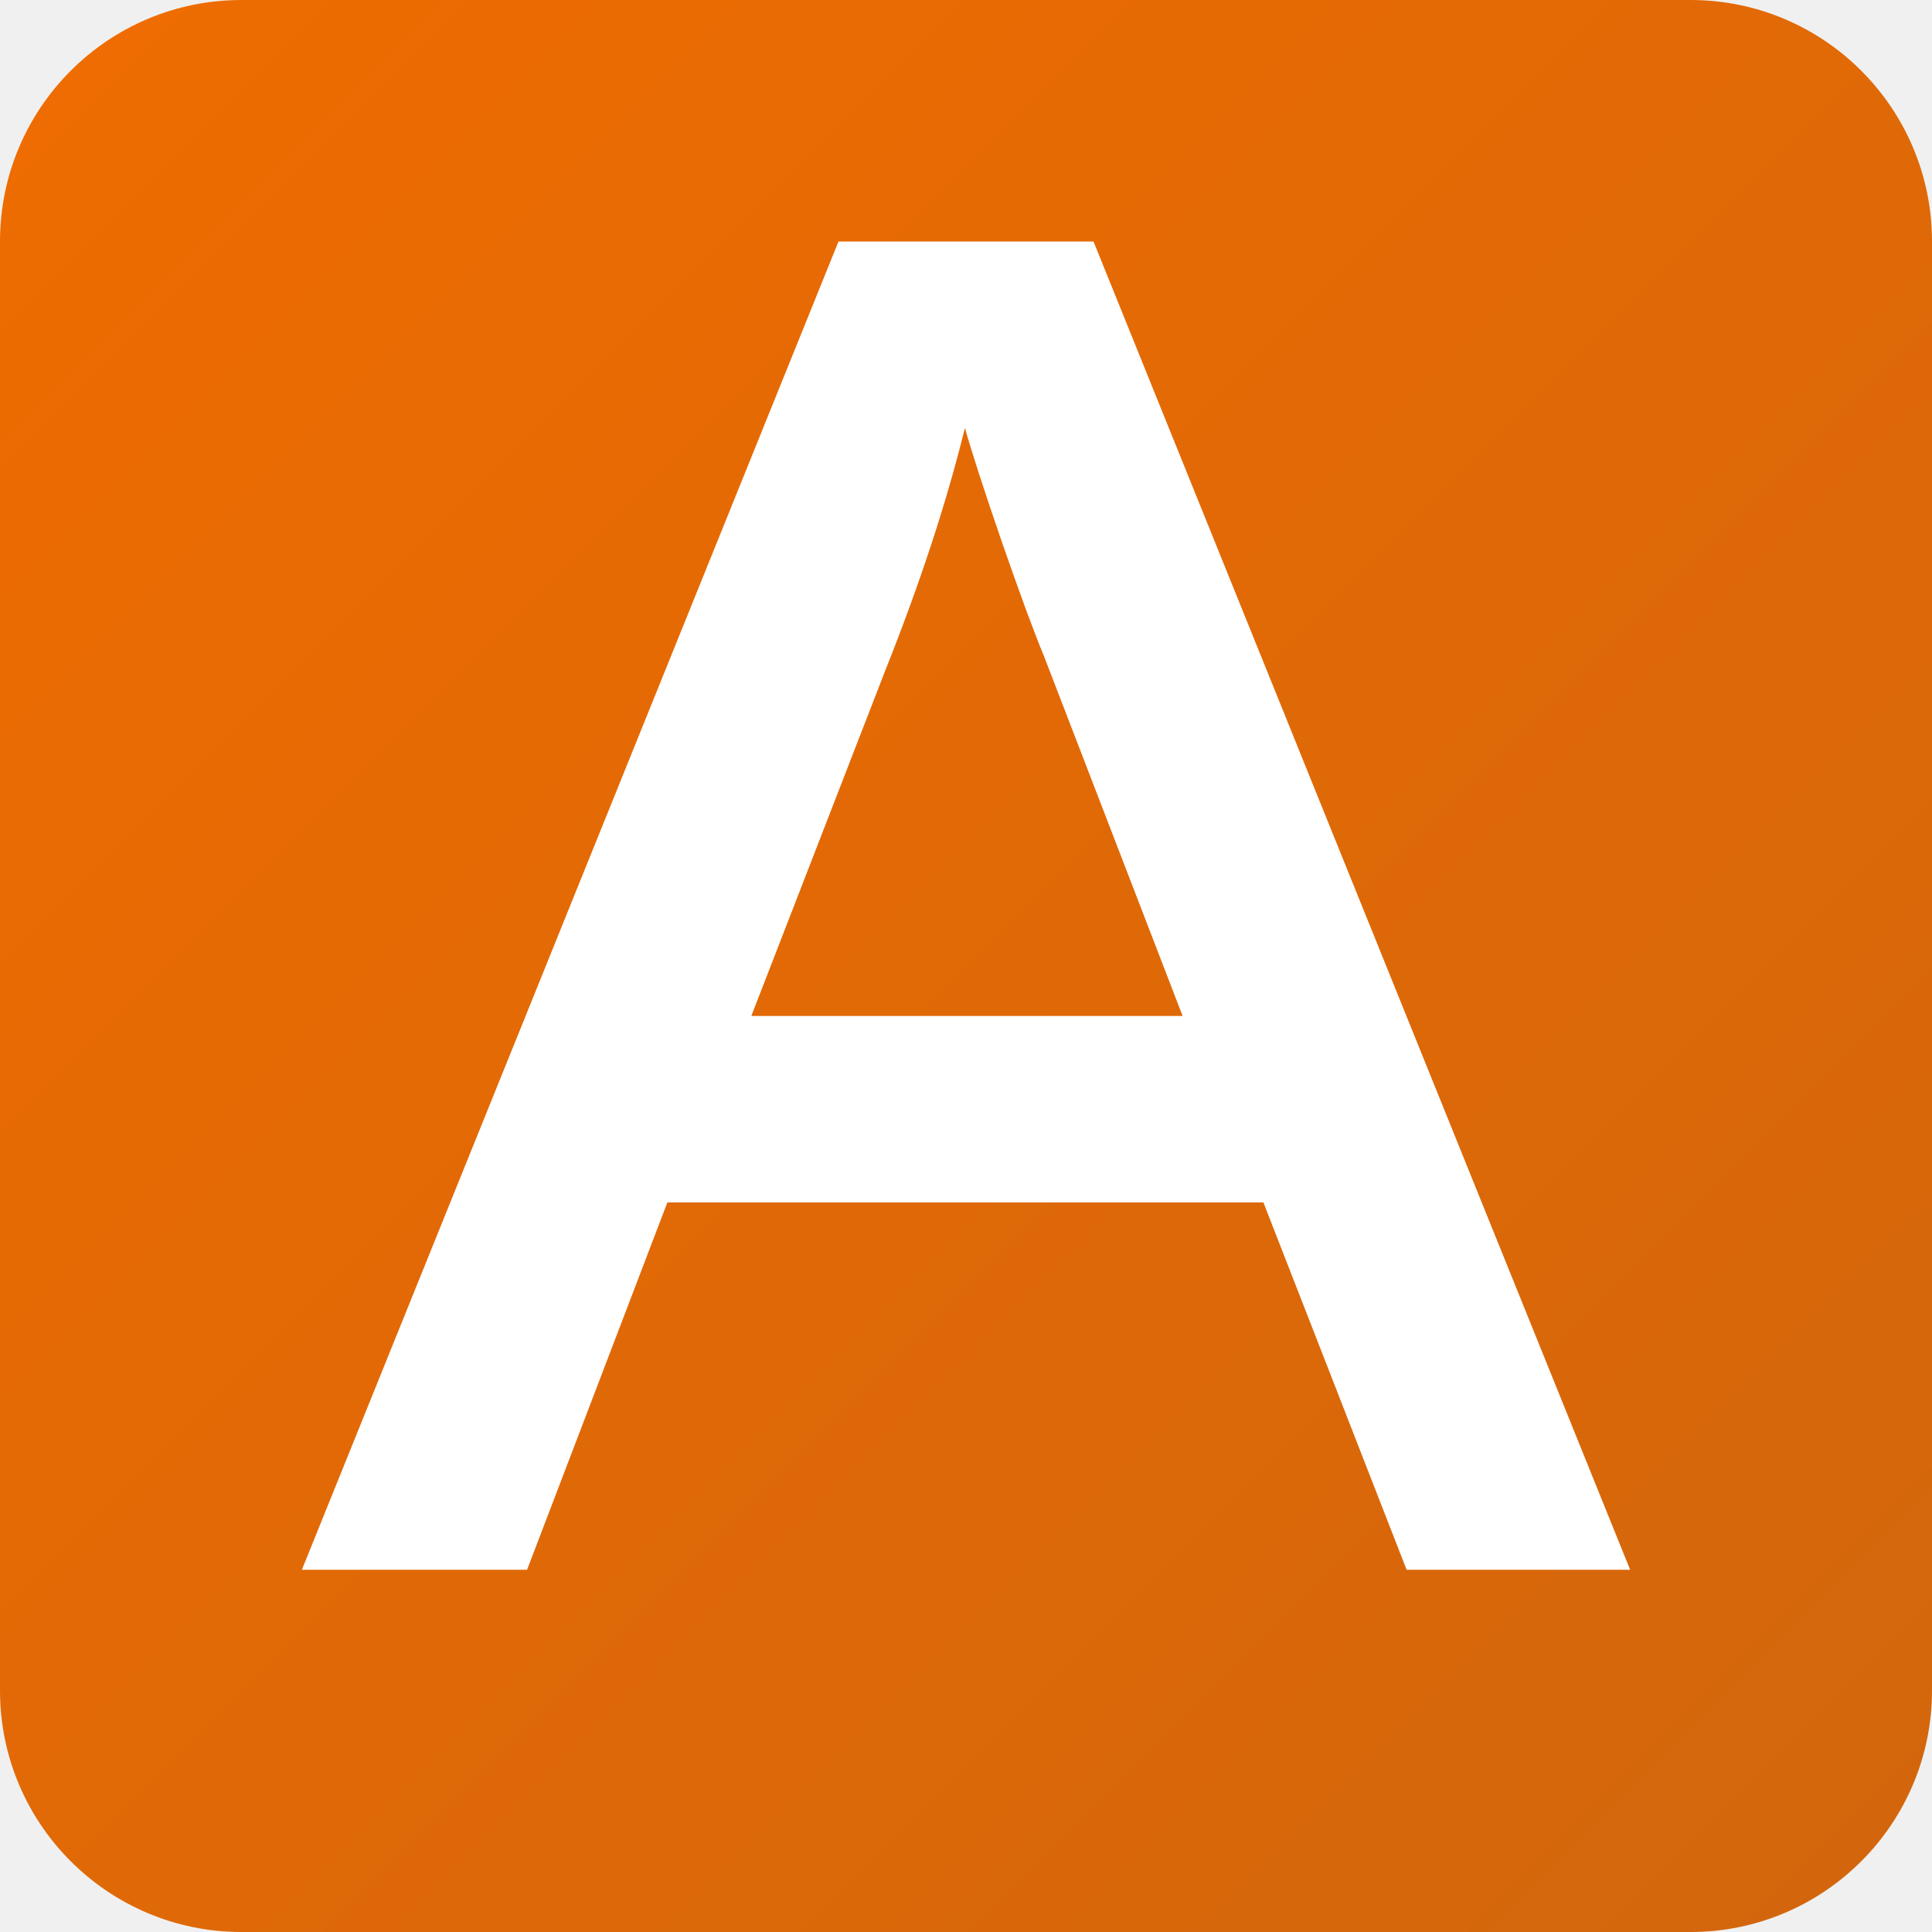
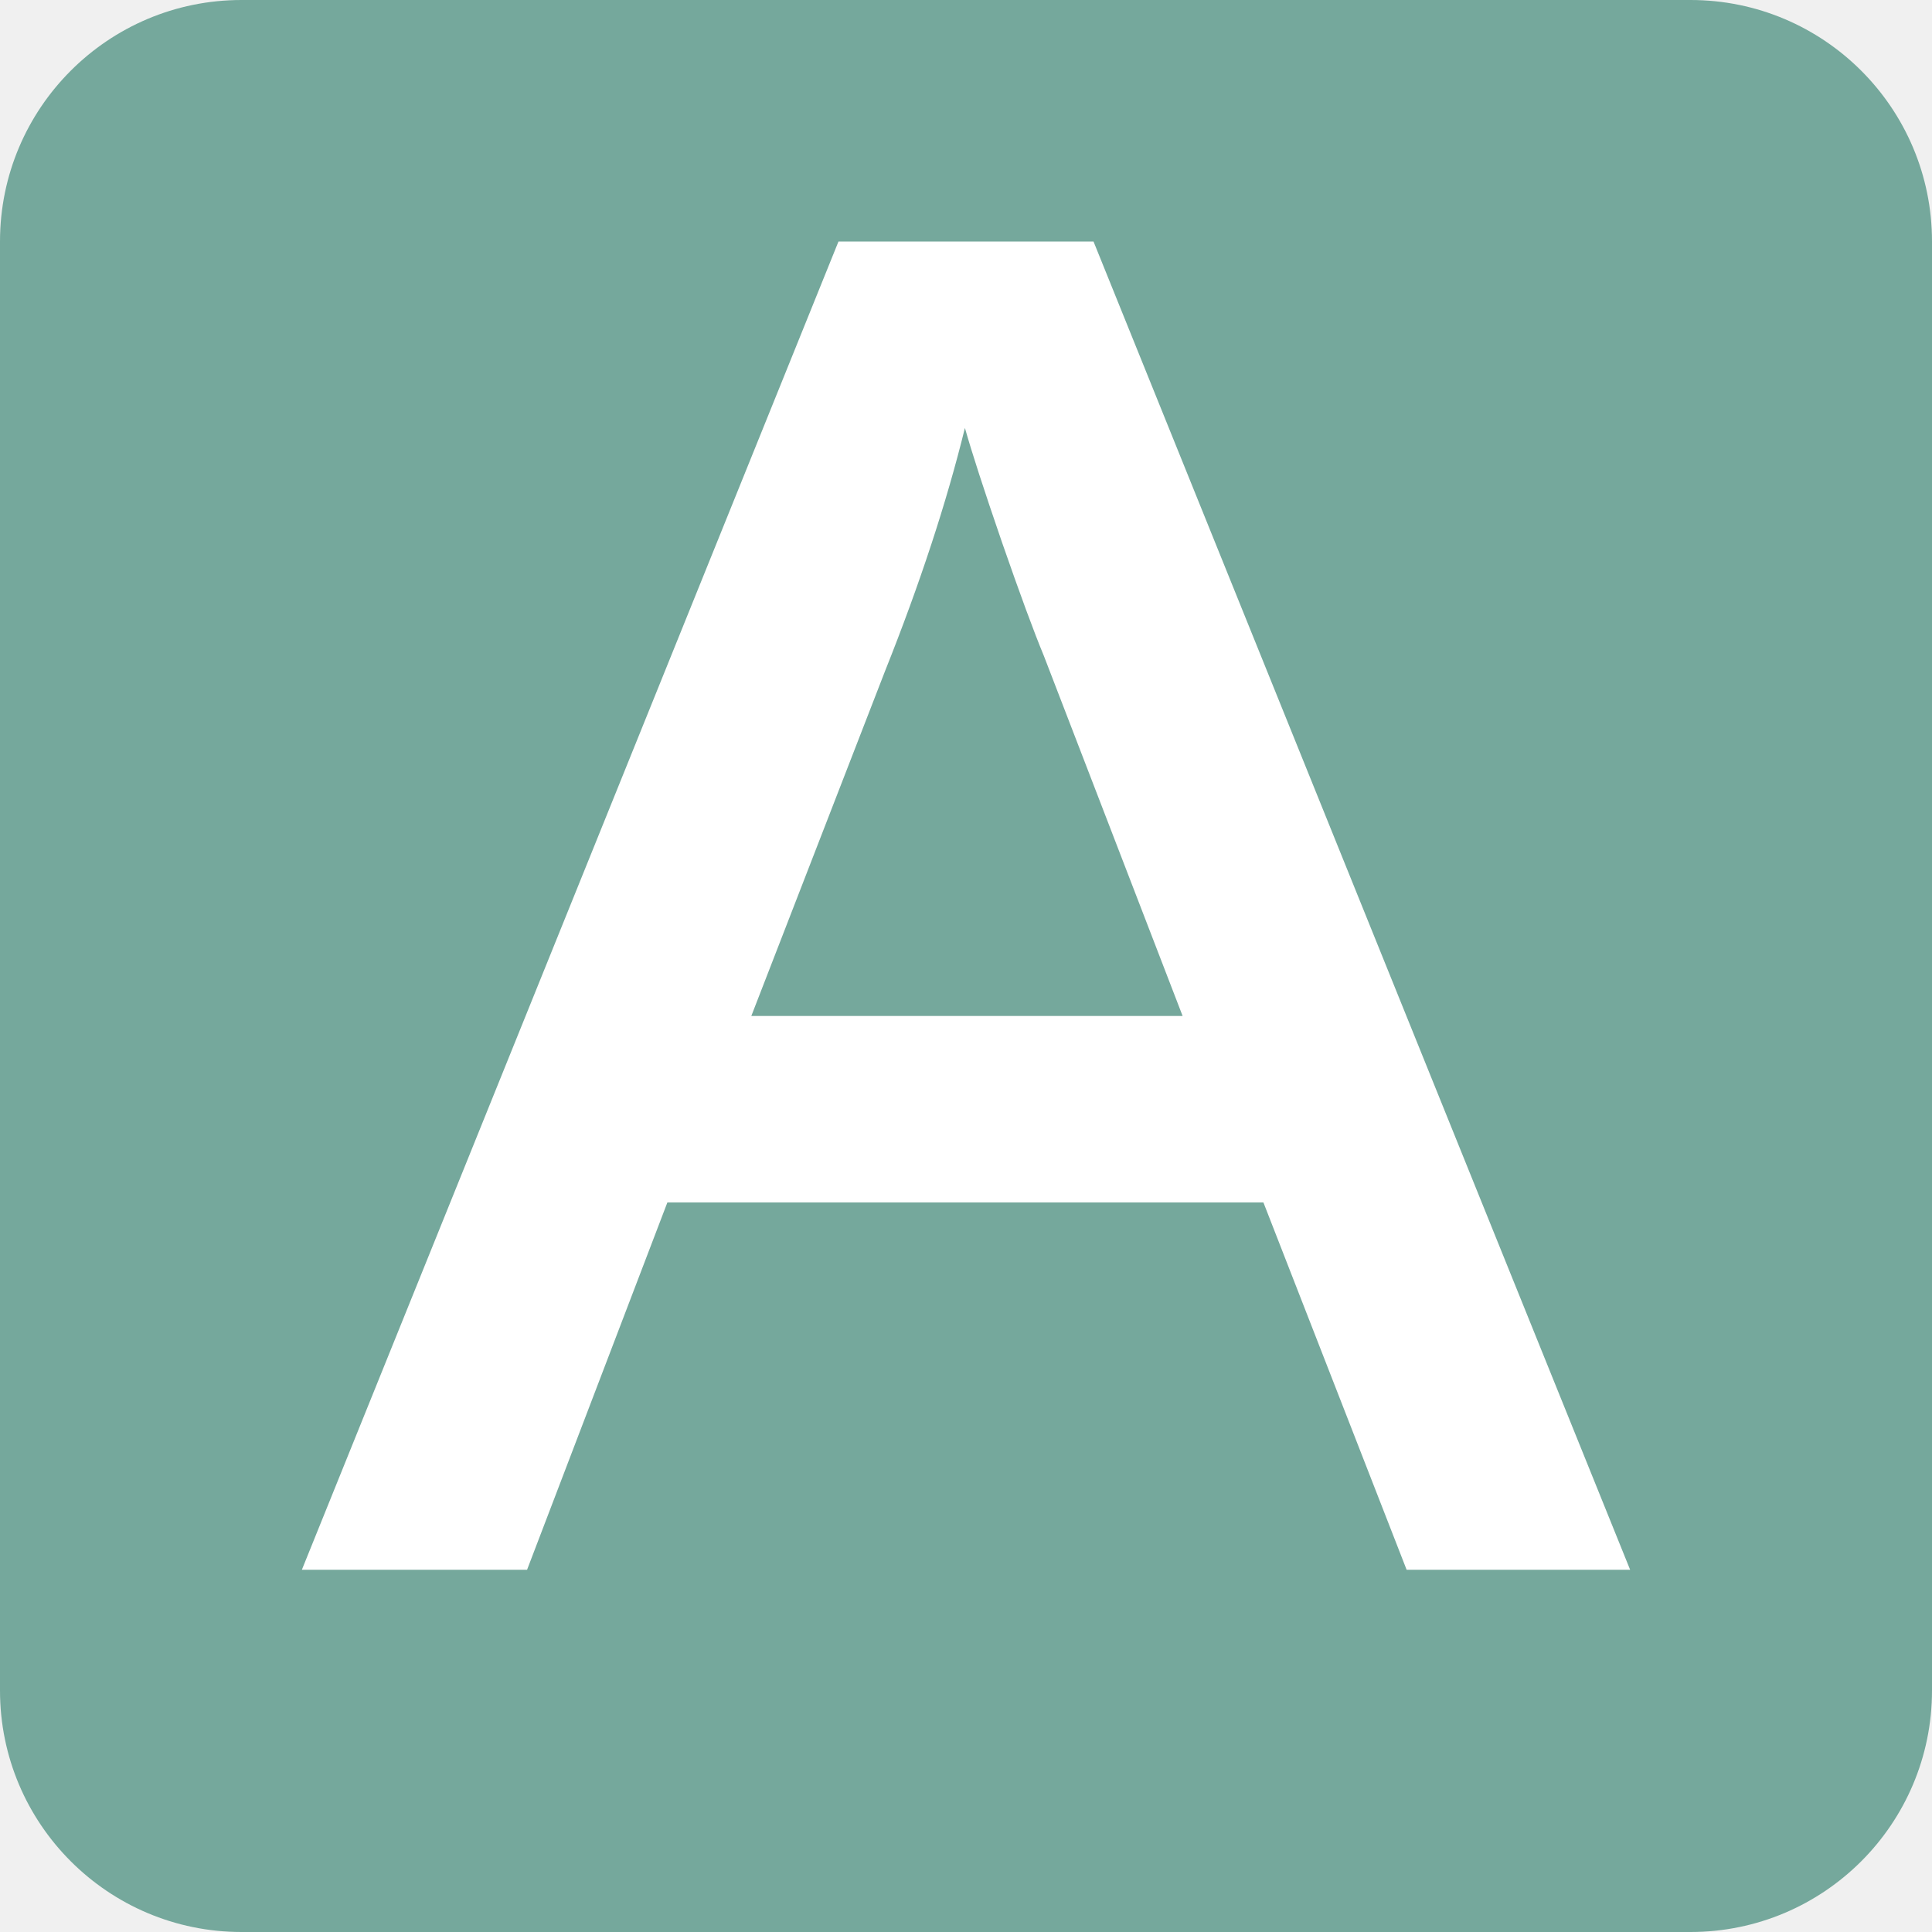
<svg xmlns="http://www.w3.org/2000/svg" width="16" height="16" viewBox="0 0 16 16" fill="none">
  <rect width="16" height="16" rx="2" fill="url(#paint0_linear)" />
  <path fill-rule="evenodd" clip-rule="evenodd" d="M11.649 13L10.463 9.958C10.463 9.958 8.008 9.958 6.781 9.958C6.363 9.958 5.527 9.958 5.527 9.958L4.365 13H2.5L6.944 2H9.056L13.5 13H11.649ZM9.794 8.414L8.645 5.432C8.562 5.232 8.446 4.917 8.297 4.488C8.149 4.058 8.047 3.743 7.991 3.544C7.84 4.158 7.62 4.83 7.329 5.559L6.222 8.414H9.794Z" fill="white" />
  <defs>
    <linearGradient id="paint0_linear" x1="-8" y1="8" x2="8" y2="24" gradientUnits="userSpaceOnUse">
-       <stop stop-color="#EF6C00" />
-       <stop offset="1" stop-color="#D2660D" />
+       <stop stop-color="#75A89C" />
+       <stop offset="1" stop-color="#75A89C" />
    </linearGradient>
  </defs>
</svg>
